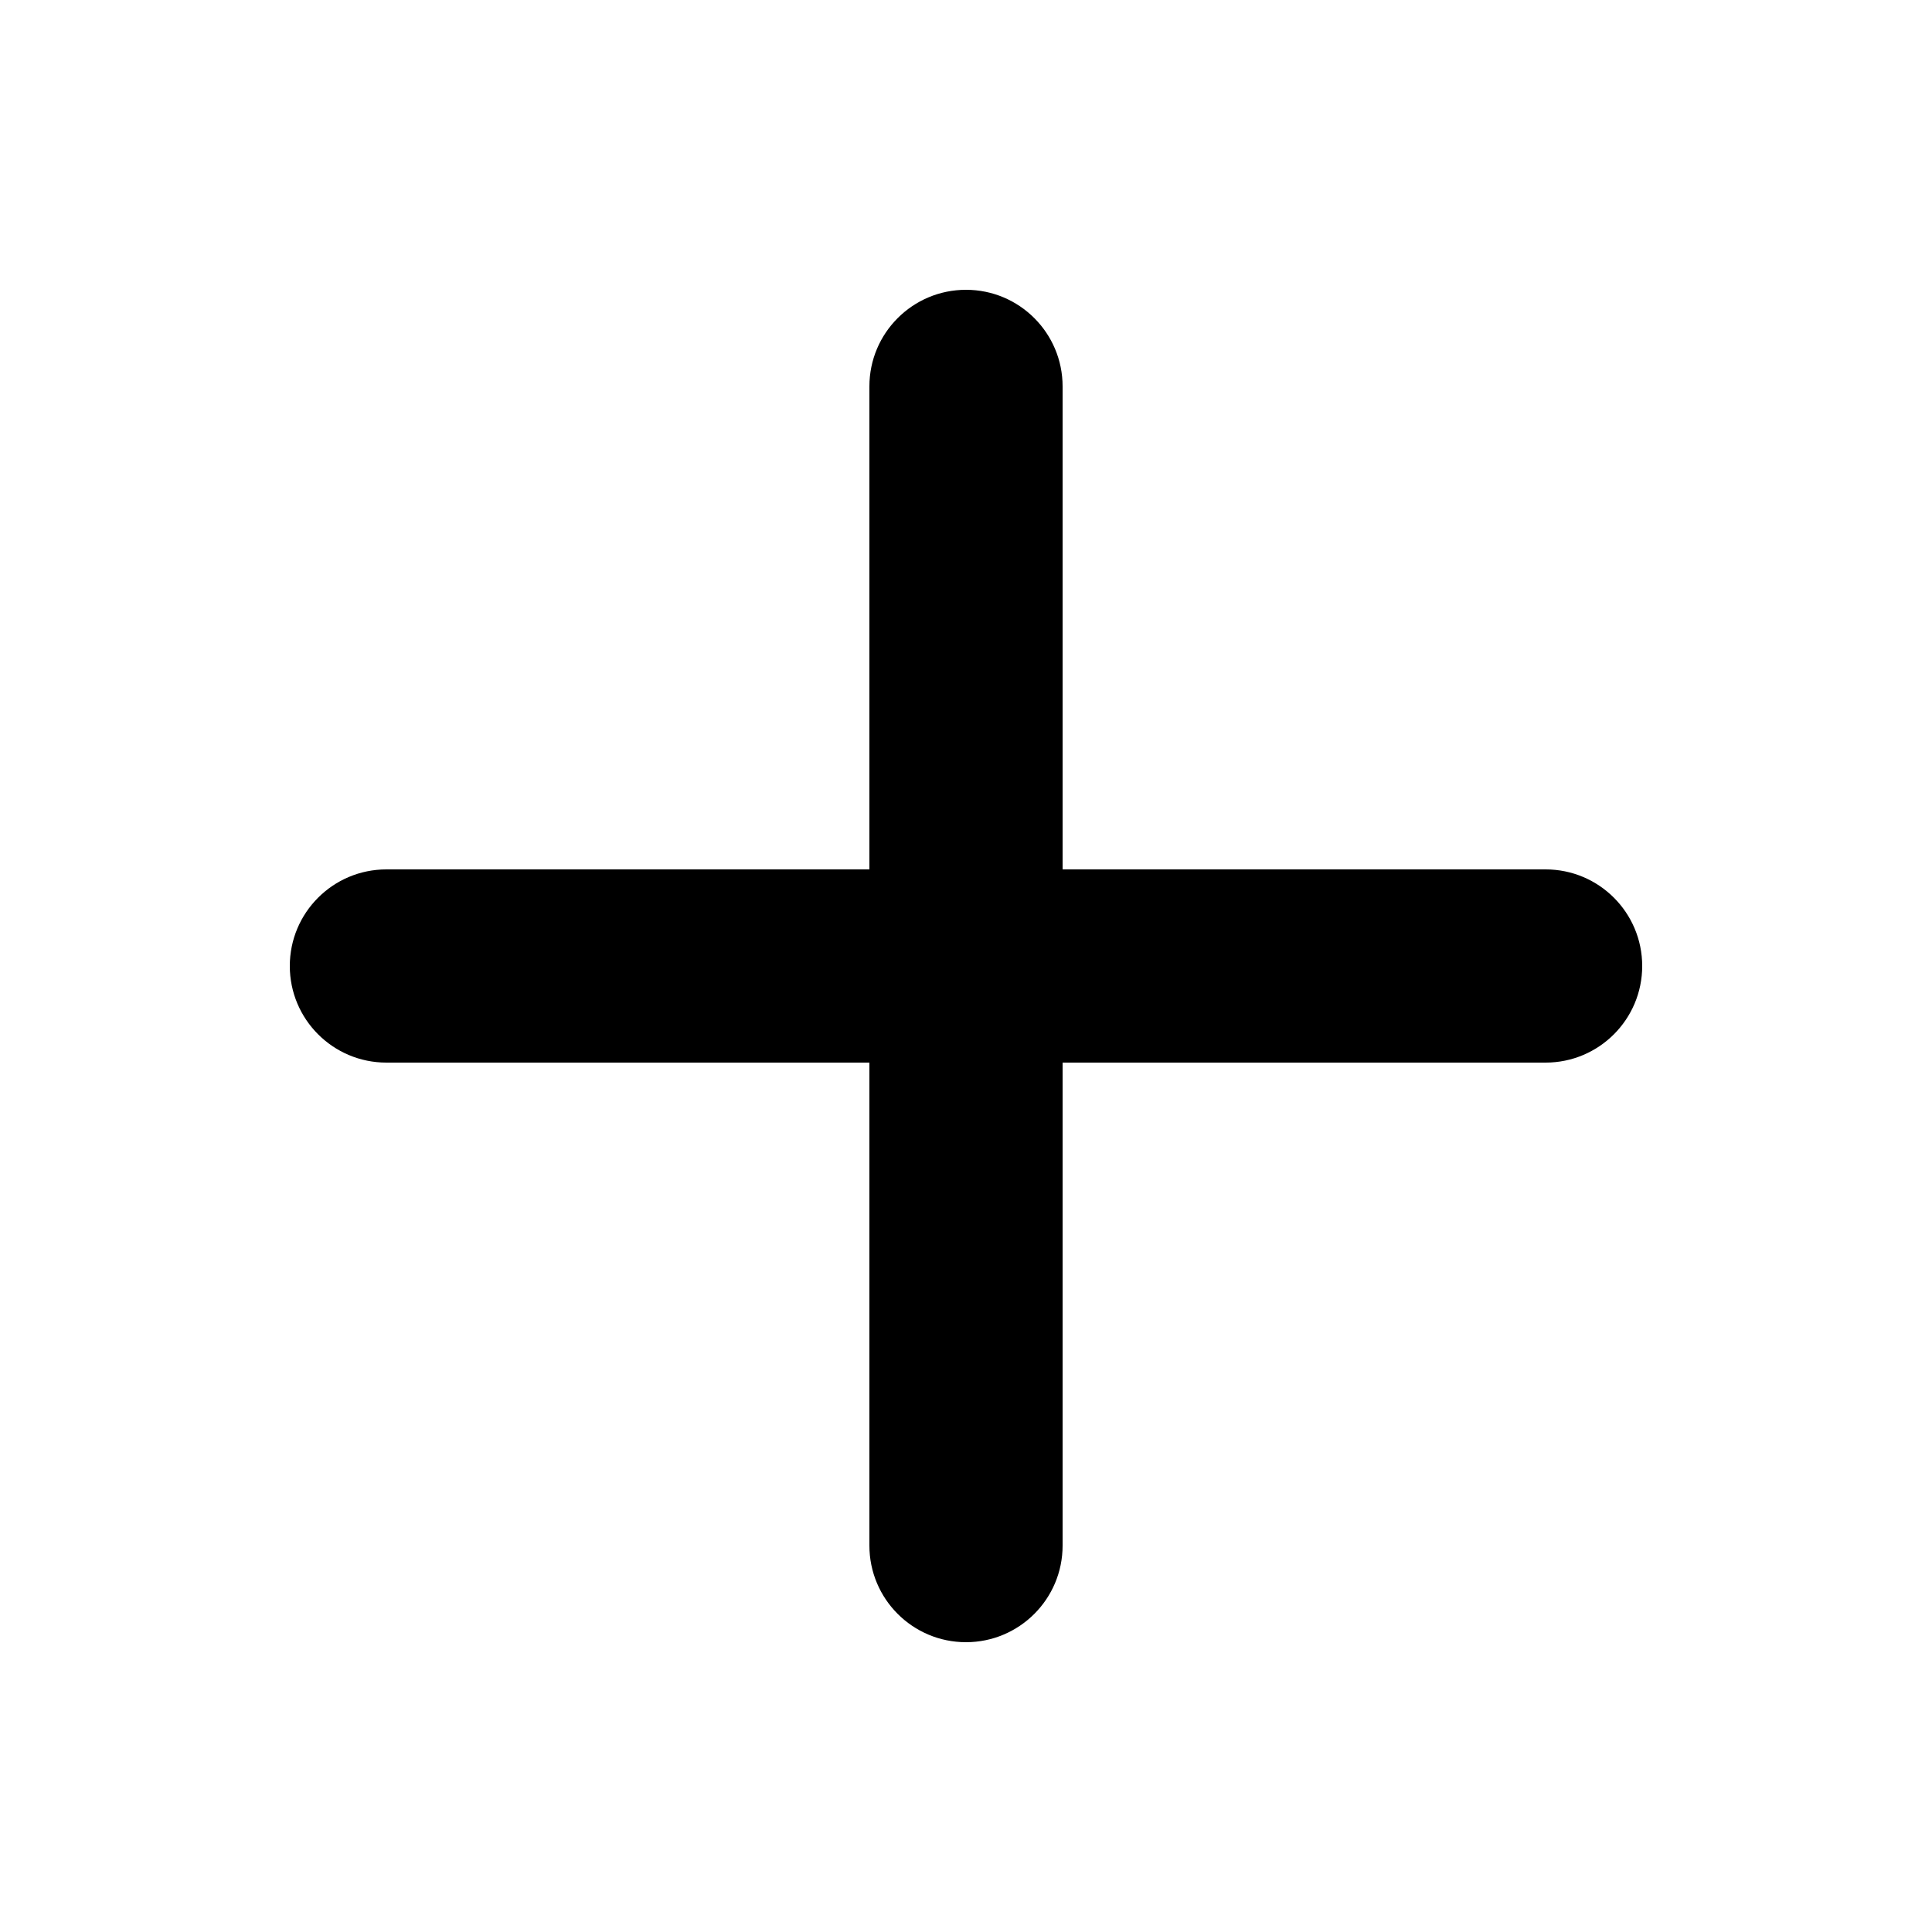
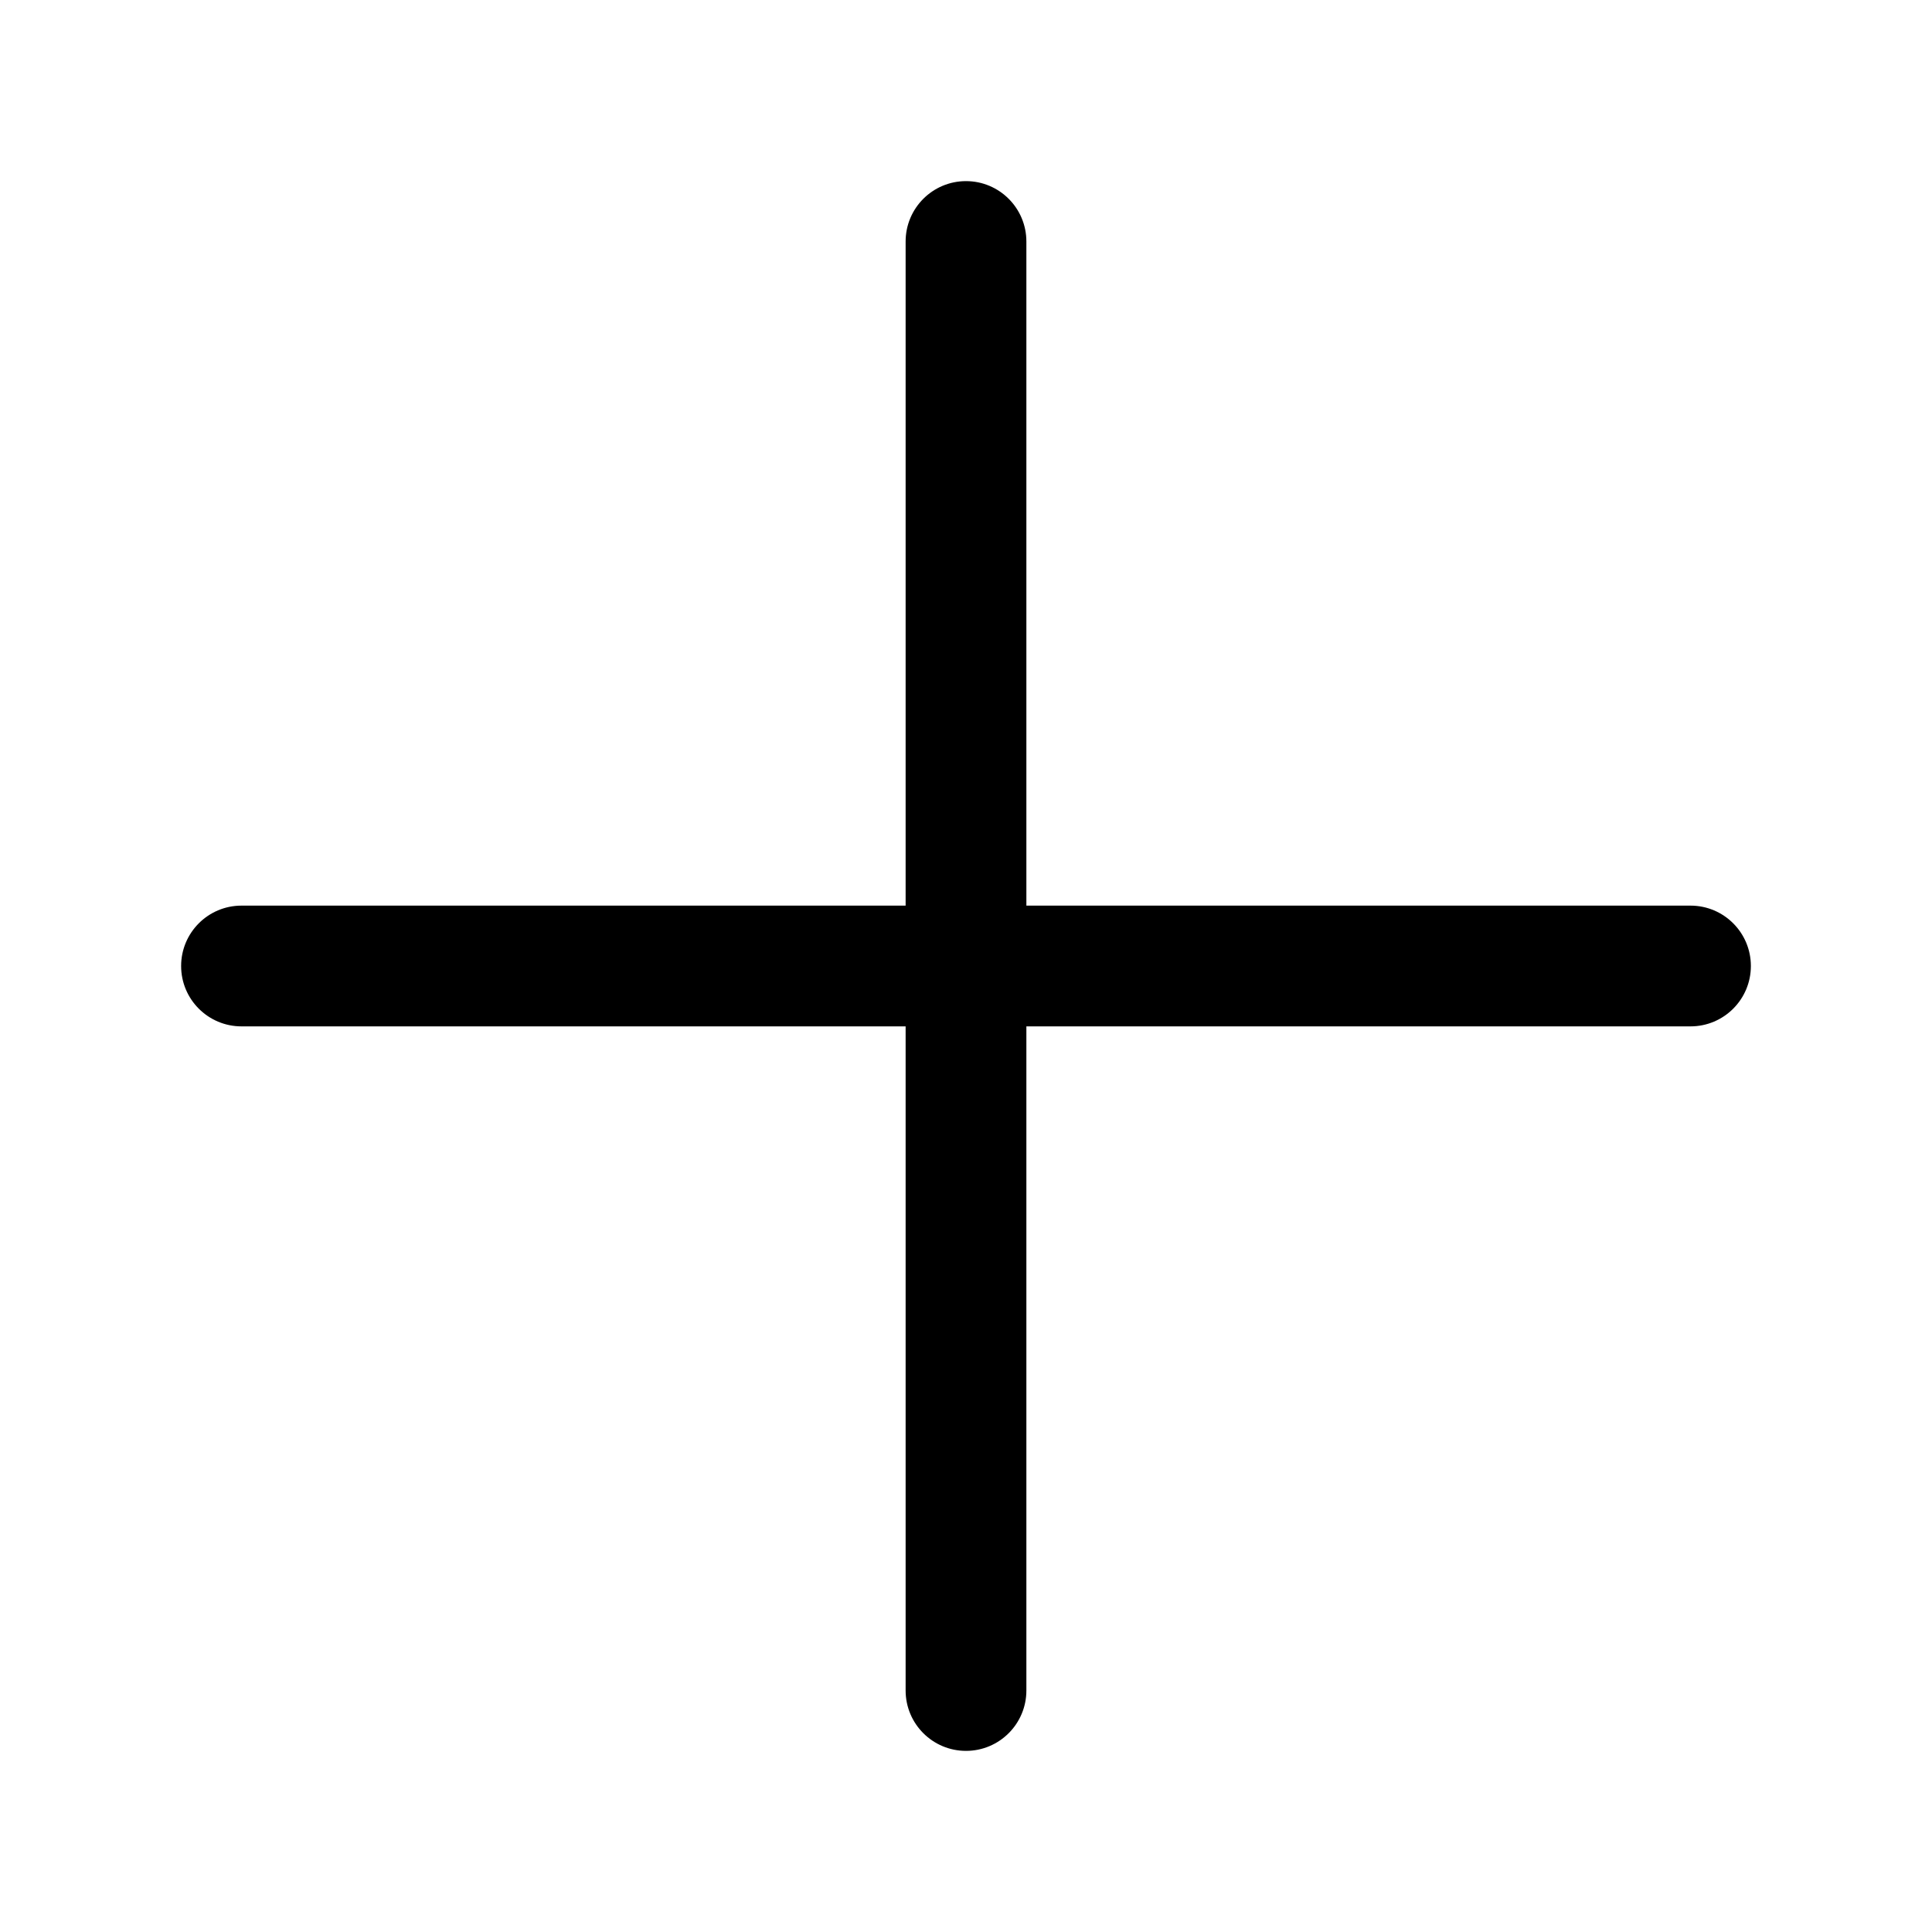
- <svg xmlns="http://www.w3.org/2000/svg" viewBox="0 0 20 20" fill="currentColor" aria-hidden="true">
-   <path fill-rule="evenodd" d="M10 3a1 1 0 011 1v5h5a1 1 0 110 2h-5v5a1 1 0 11-2 0v-5H4a1 1 0 110-2h5V4a1 1 0 011-1z" clip-rule="evenodd" />
+ <svg xmlns="http://www.w3.org/2000/svg" viewBox="0 0 24 24" fill="currentColor" aria-hidden="true">
+   <path fill-rule="evenodd" d="M12 2.25a.75.75 0 01.75.75v8.25H21a.75.75 0 010 1.5h-8.25V21a.75.75 0 01-1.5 0v-8.25H3a.75.75 0 010-1.5h8.25V3a.75.75 0 01.75-.75z" clip-rule="evenodd" />
</svg>
